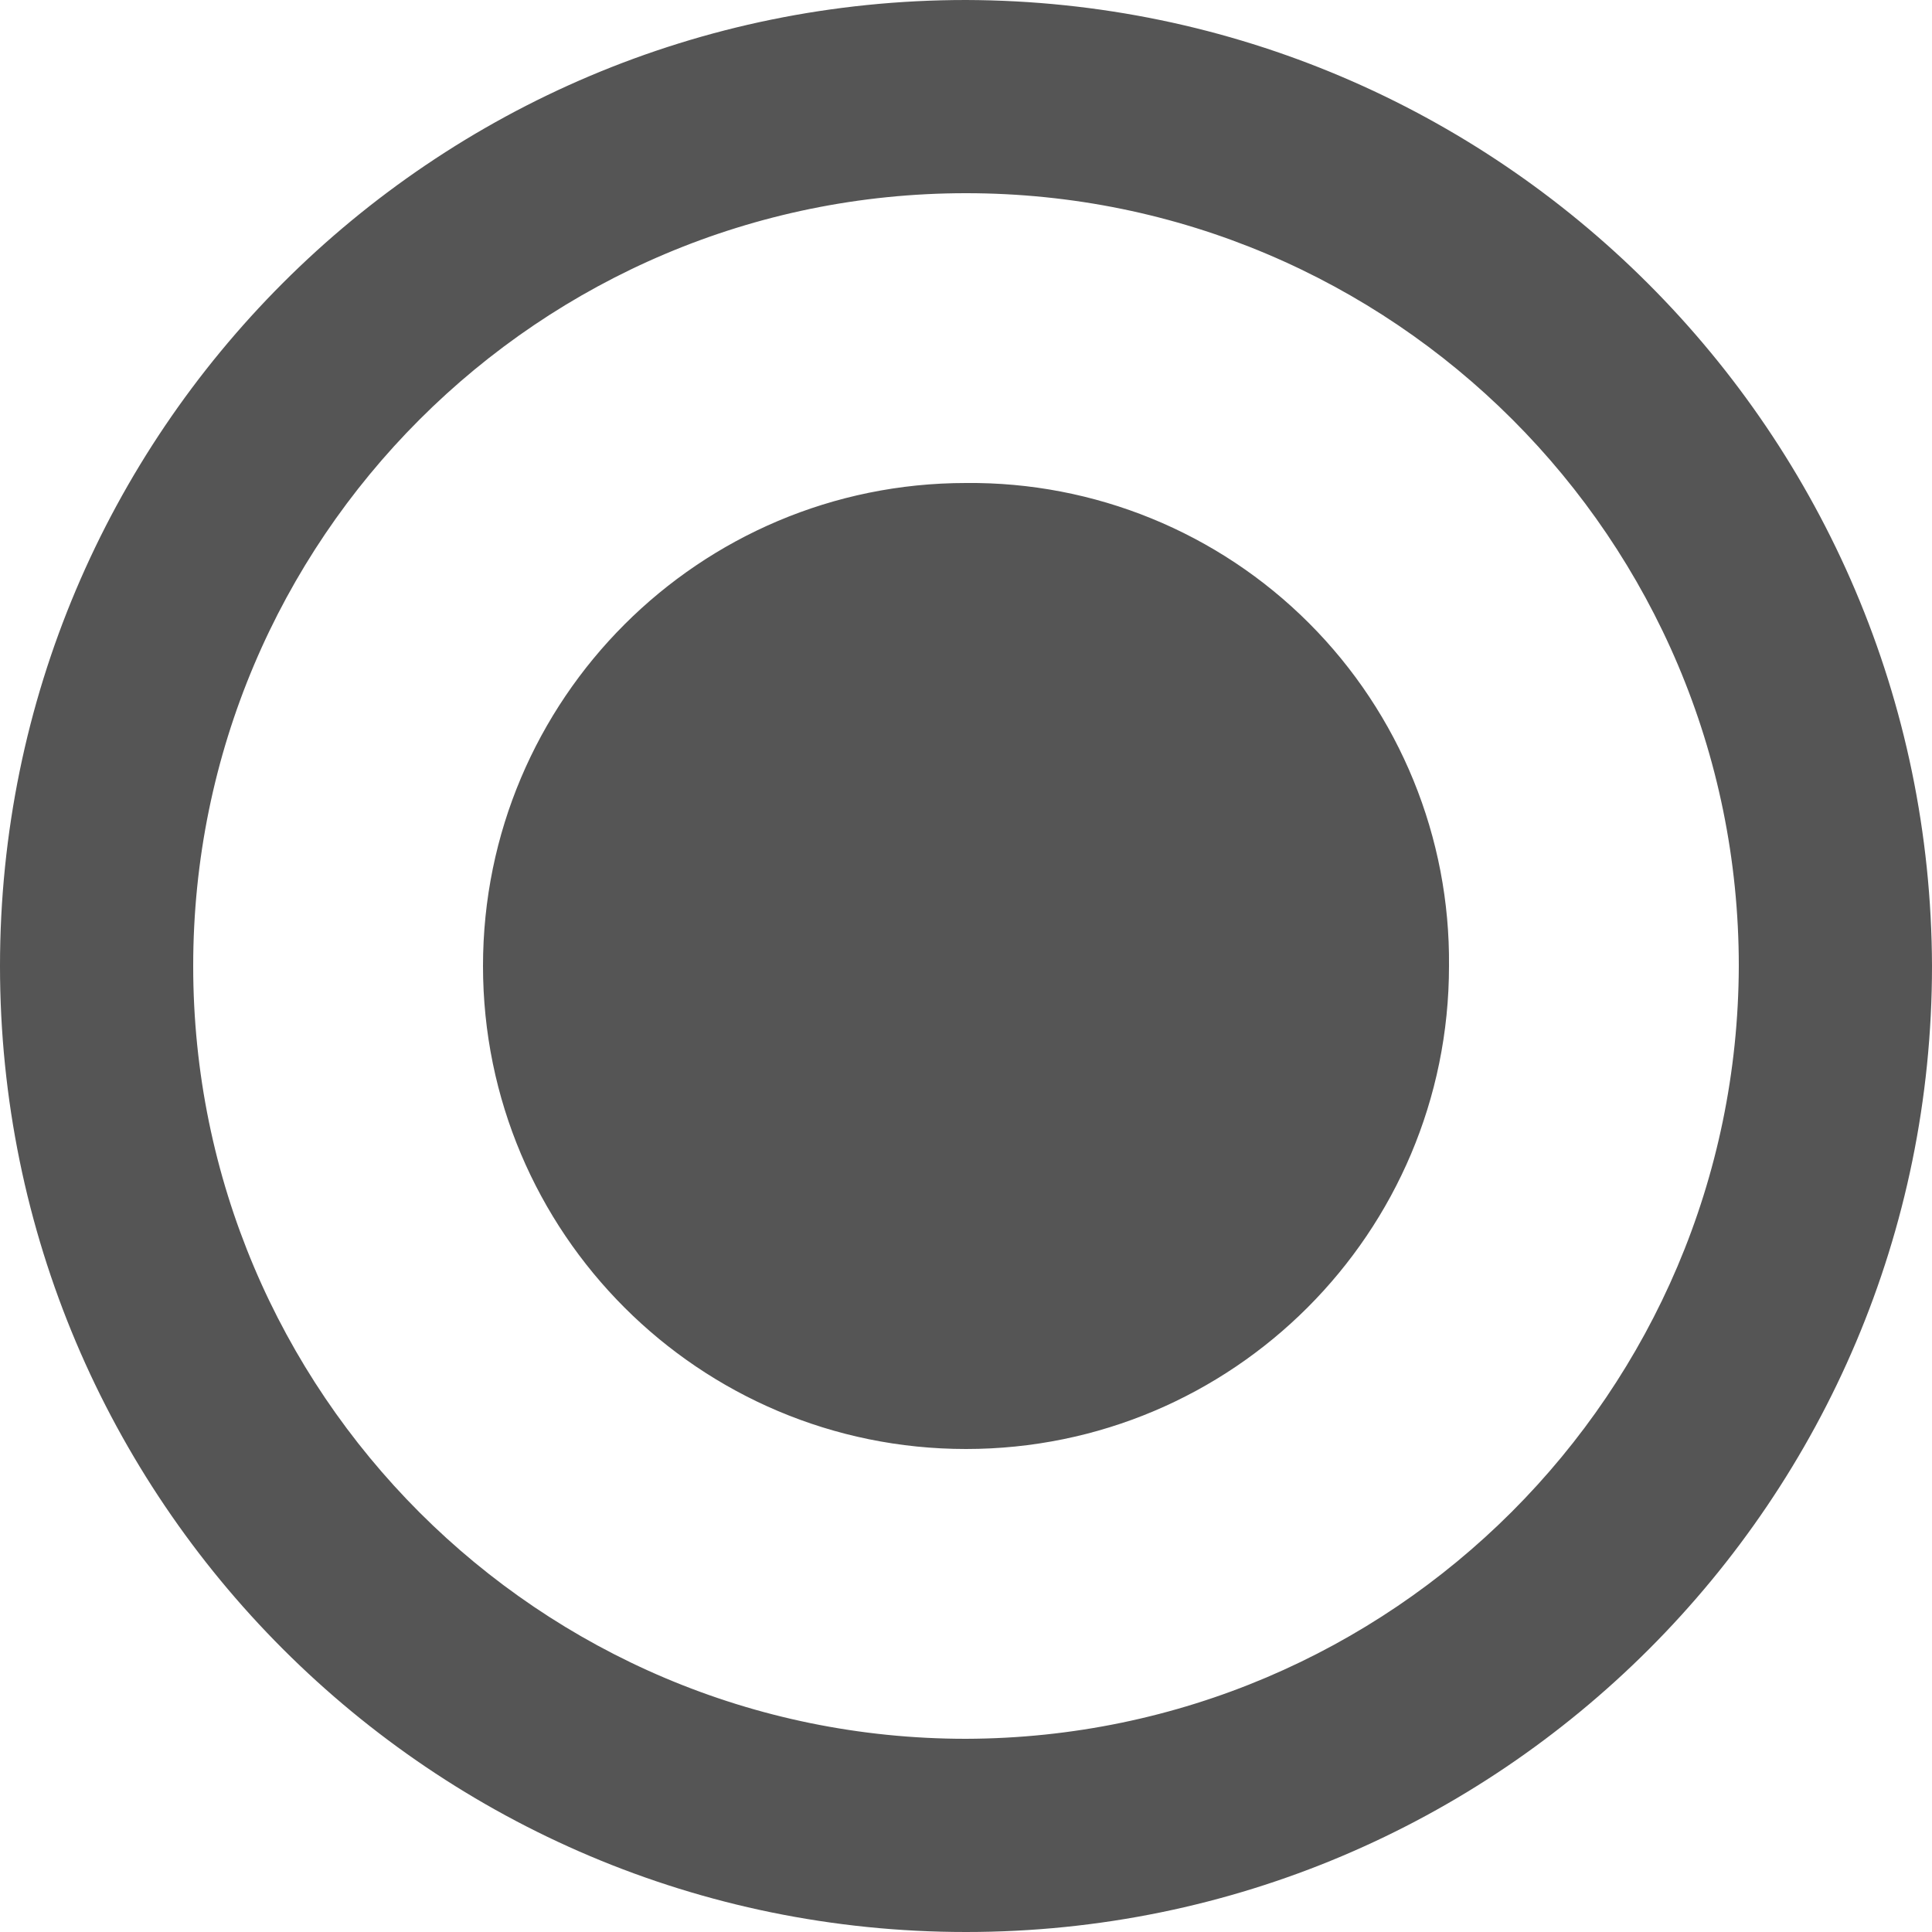
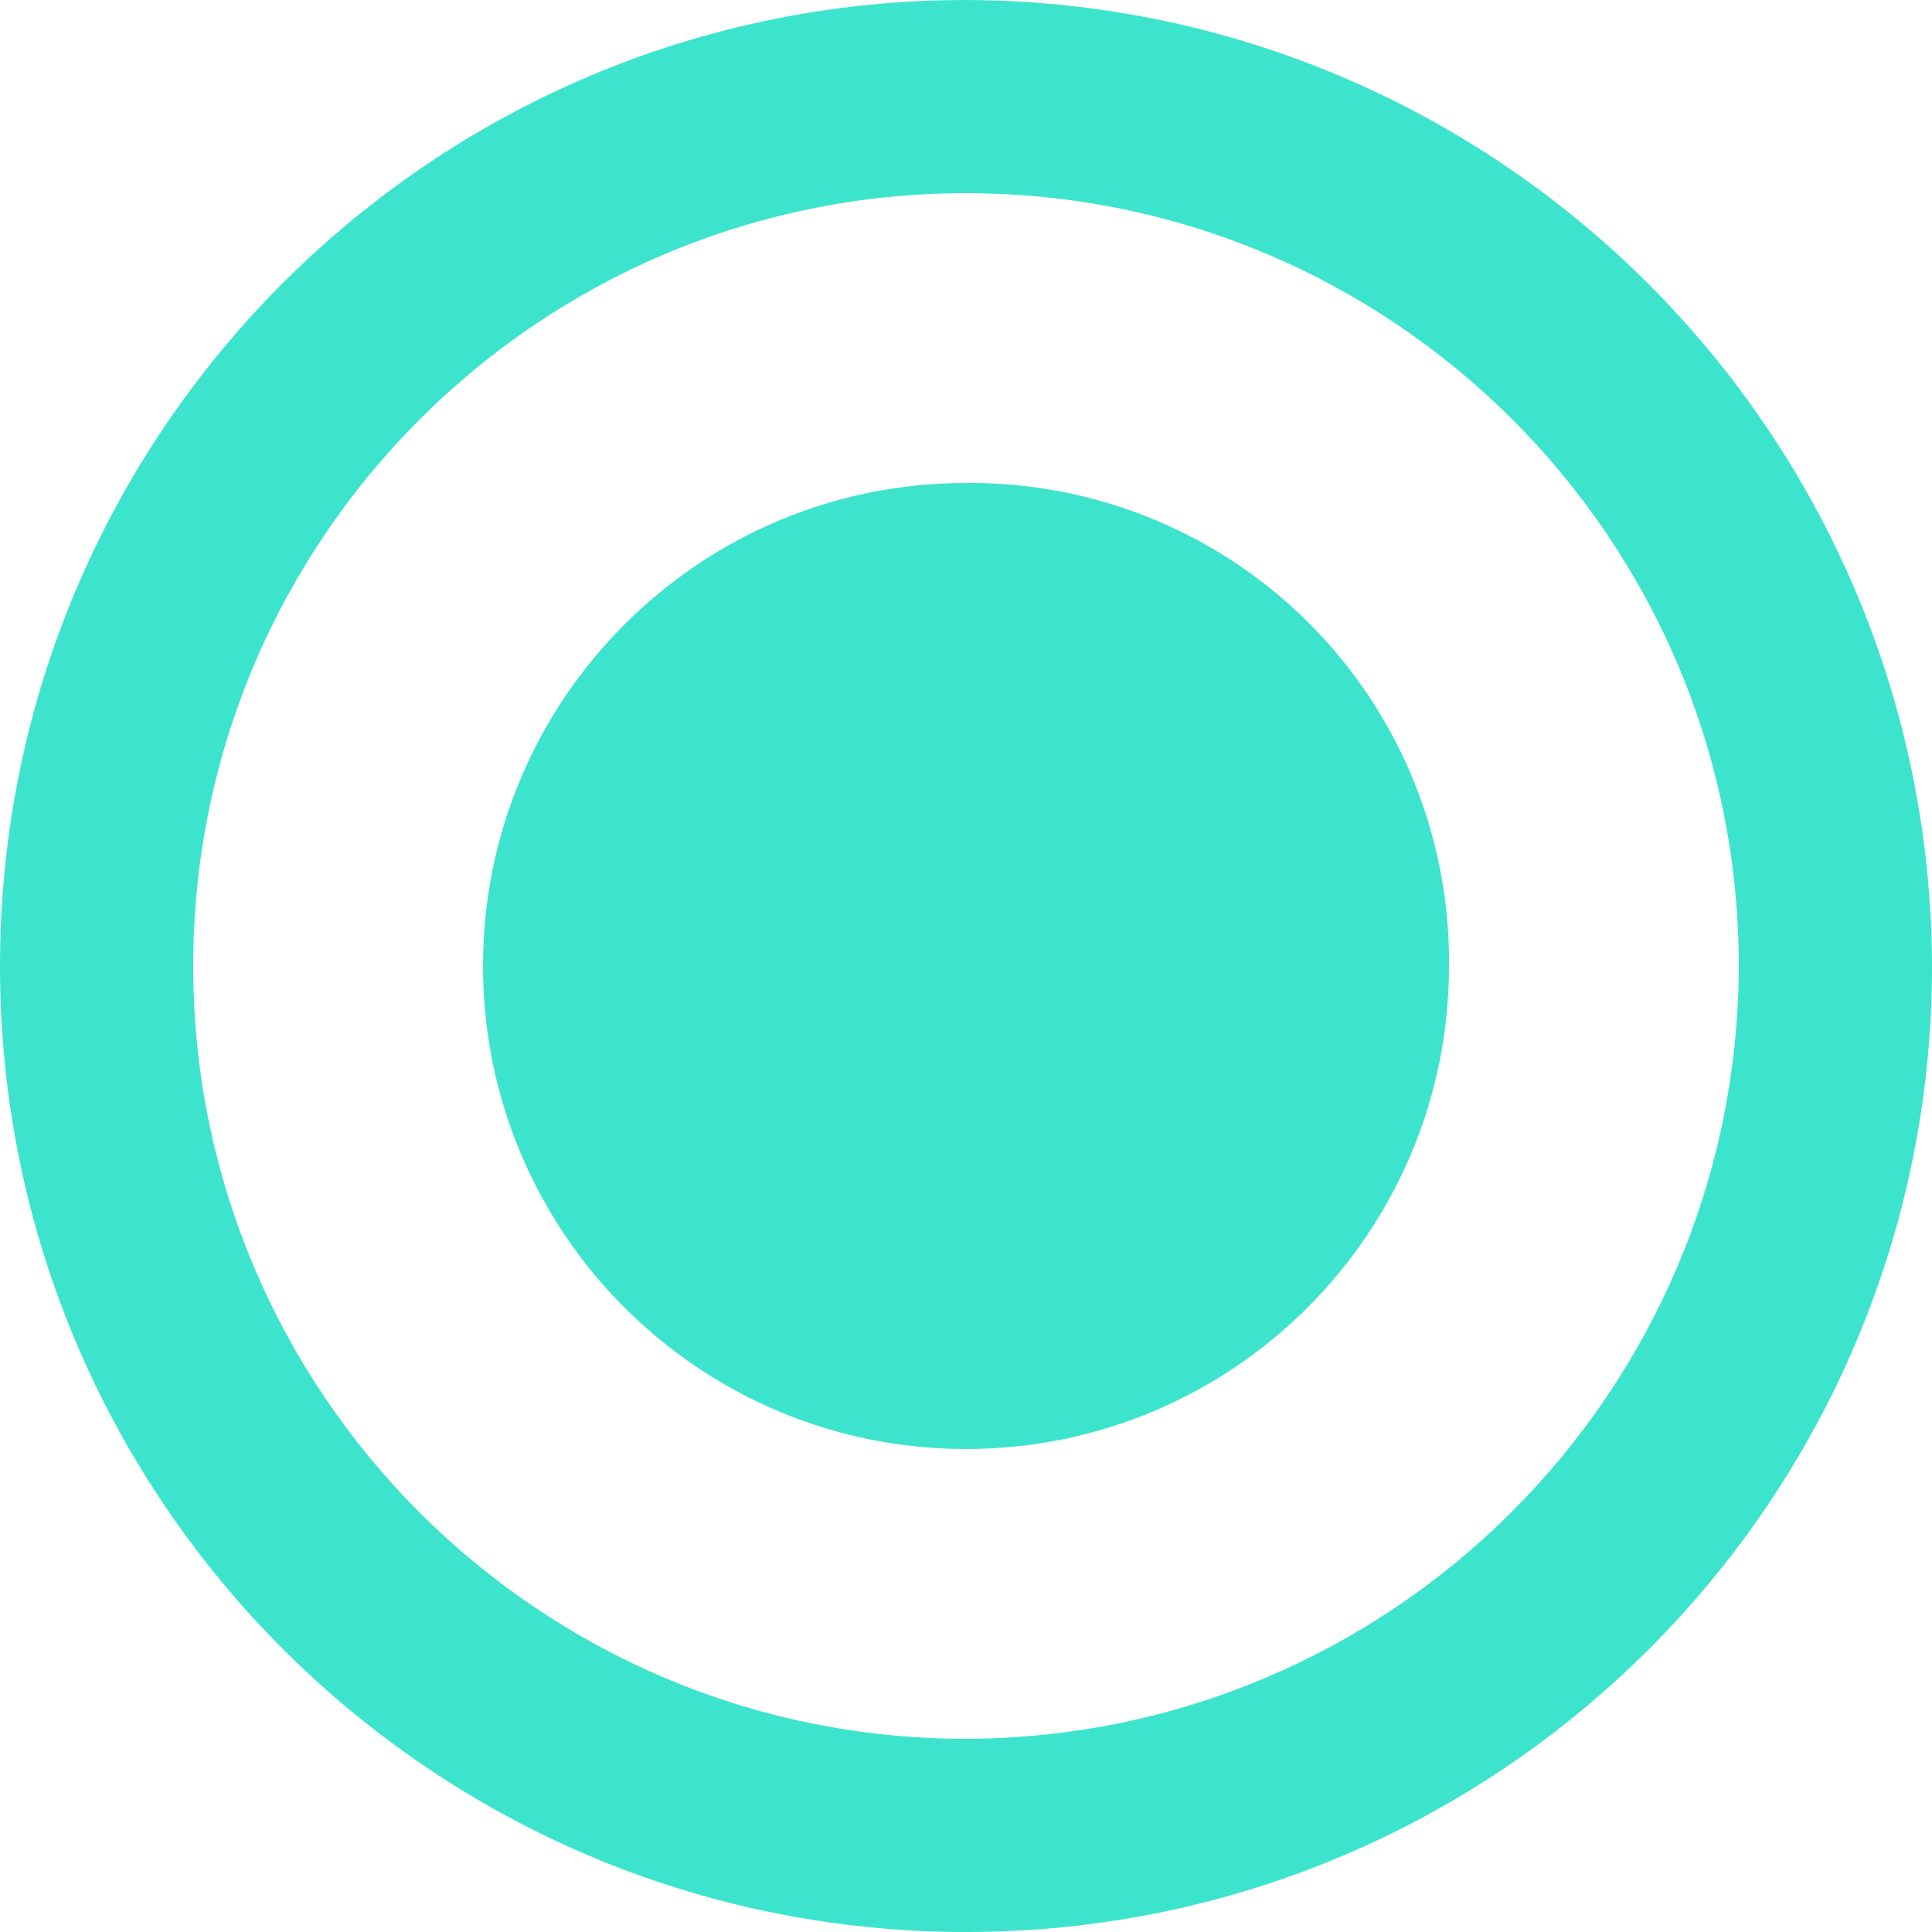
<svg xmlns="http://www.w3.org/2000/svg" width="24" height="24" viewBox="0 0 24 24">
  <defs>
    <style type="text/css">
-             .cls-1{fill:#555555;fill-rule:evenodd}
+             .cls-1{fill:#3de4cd;fill-rule:evenodd}
        </style>
  </defs>
  <g id="radiobttom_active" transform="translate(-508 -240)">
    <path id="radio_on" d="M14 8a6 6 0 1 0 6 6 5.942 5.942 0 0 0-6-6zm0-6a12 12 0 1 0 12 12A12.035 12.035 0 0 0 14 2zm0 21.6a9.6 9.6 0 1 1 9.6-9.6 9.628 9.628 0 0 1-9.6 9.6z" class="cls-1" transform="translate(506 238)" />
  </g>
</svg>
